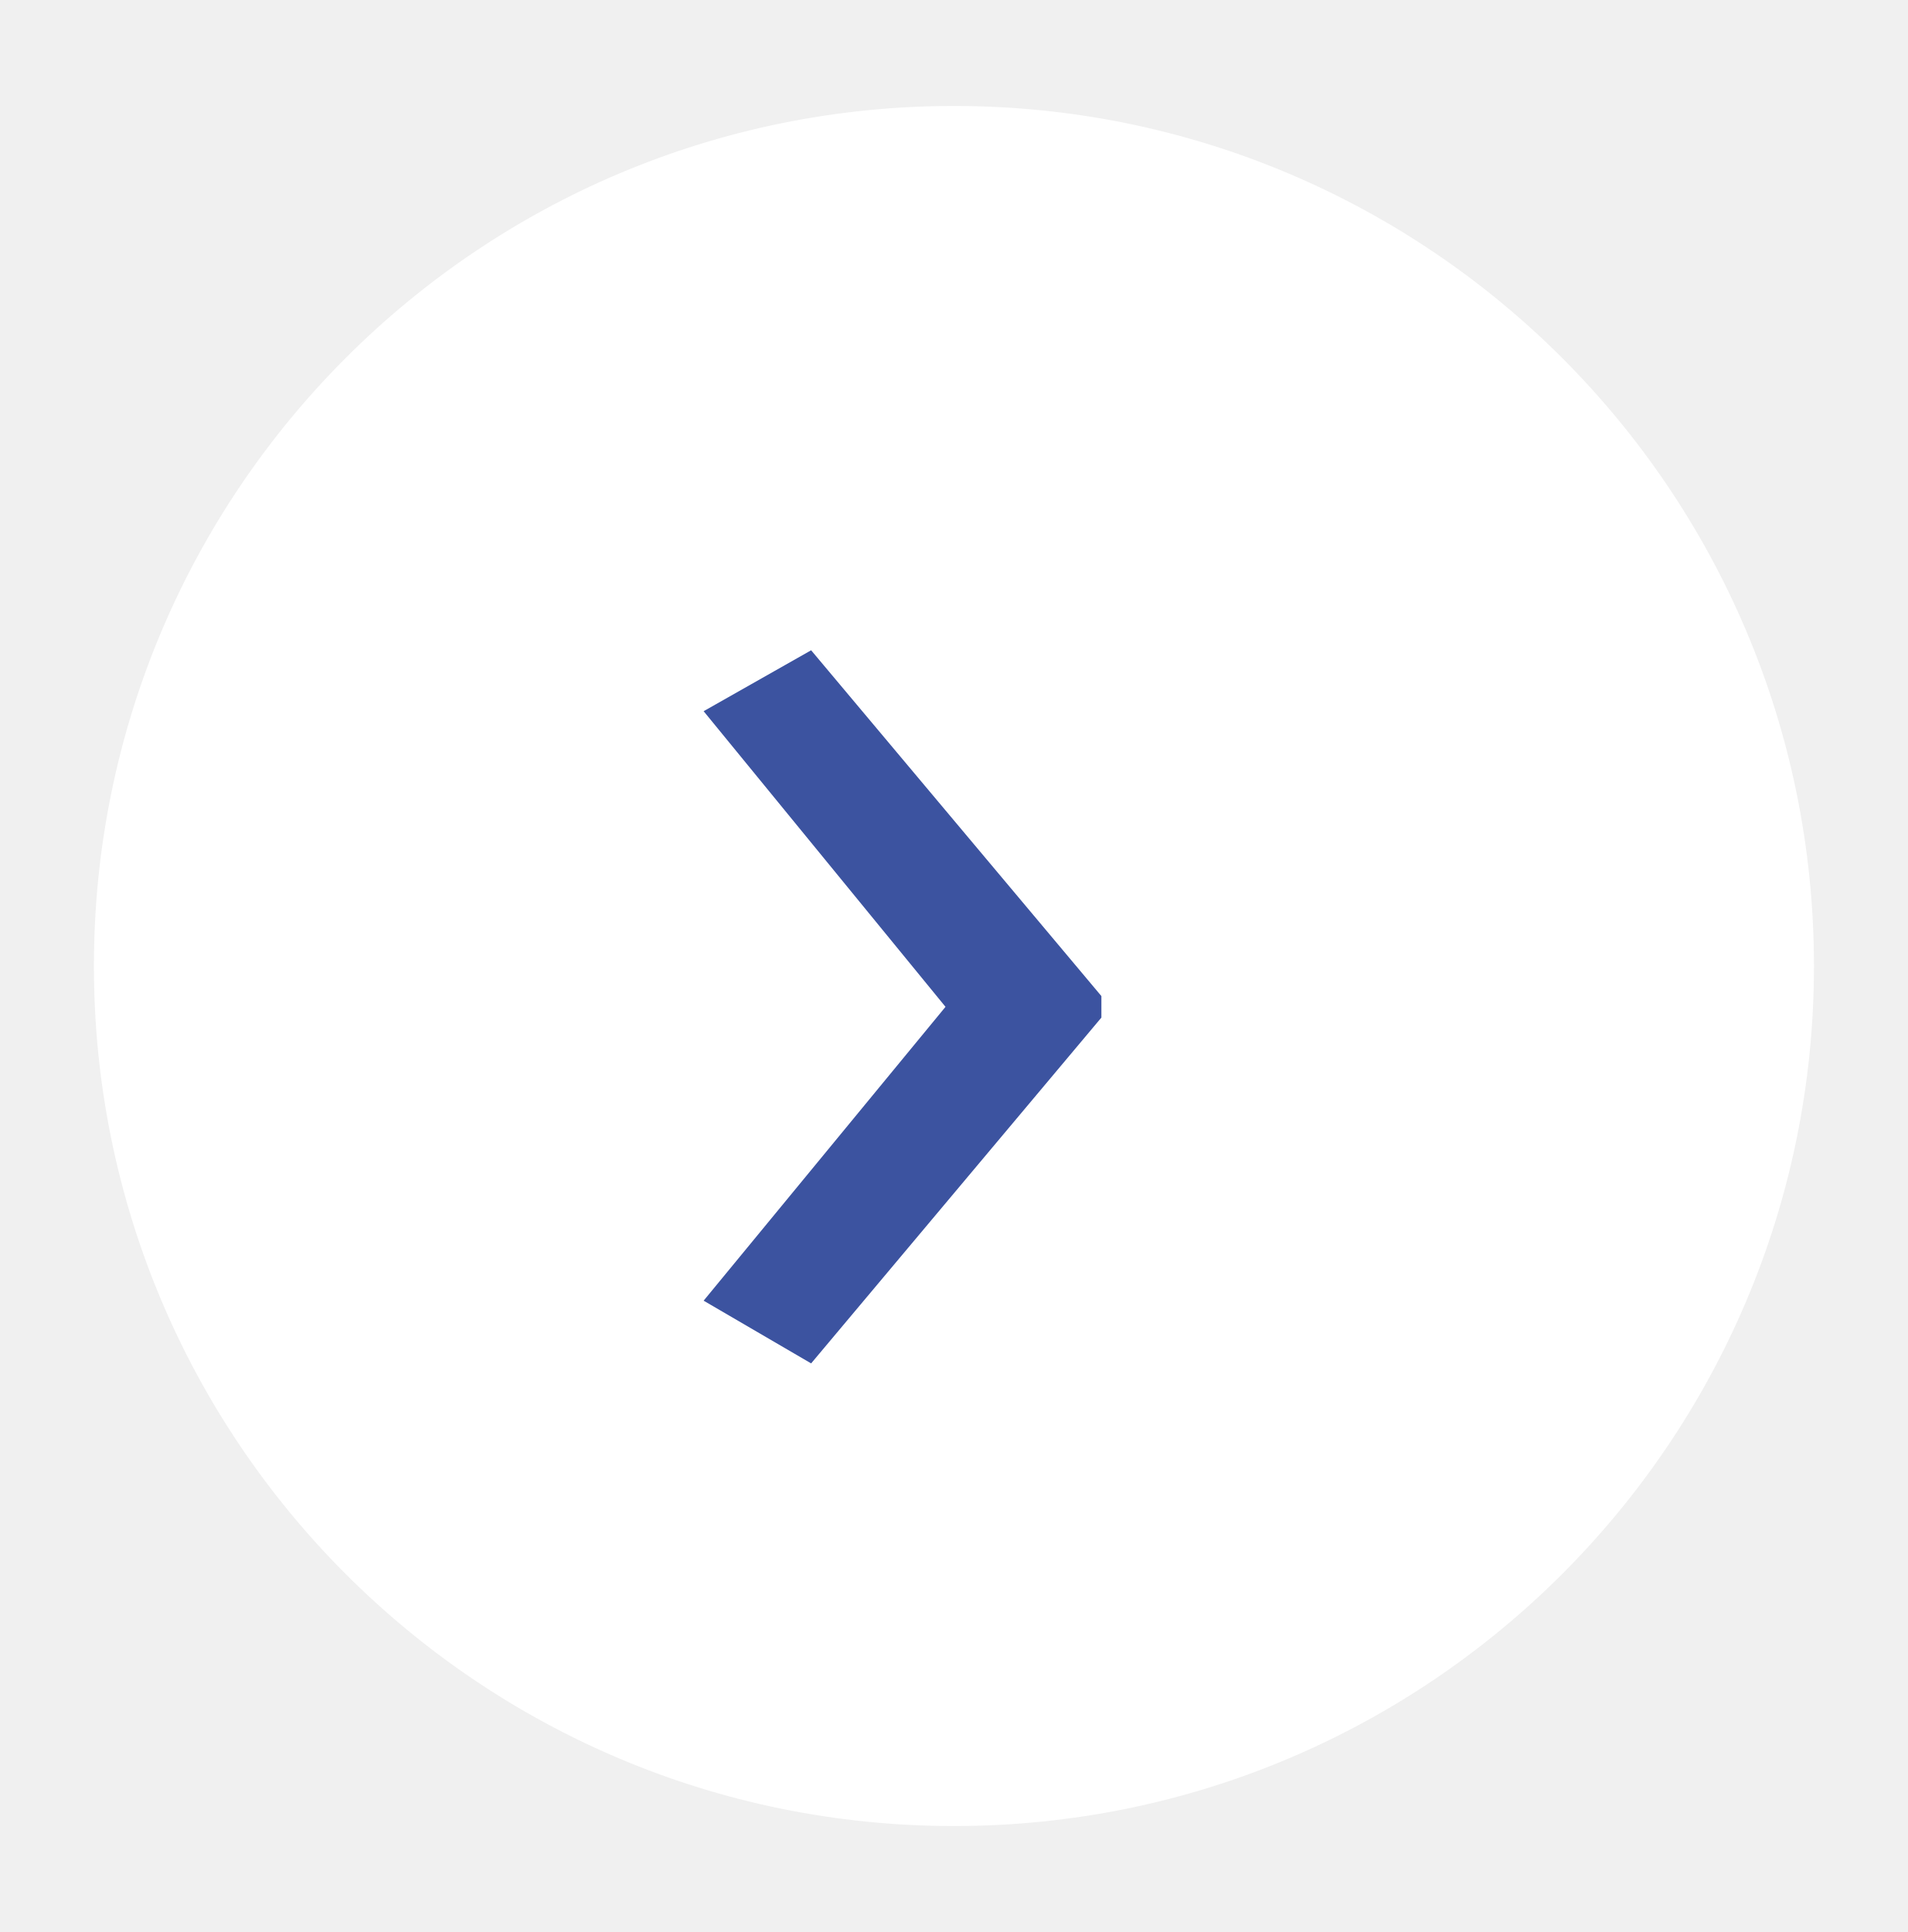
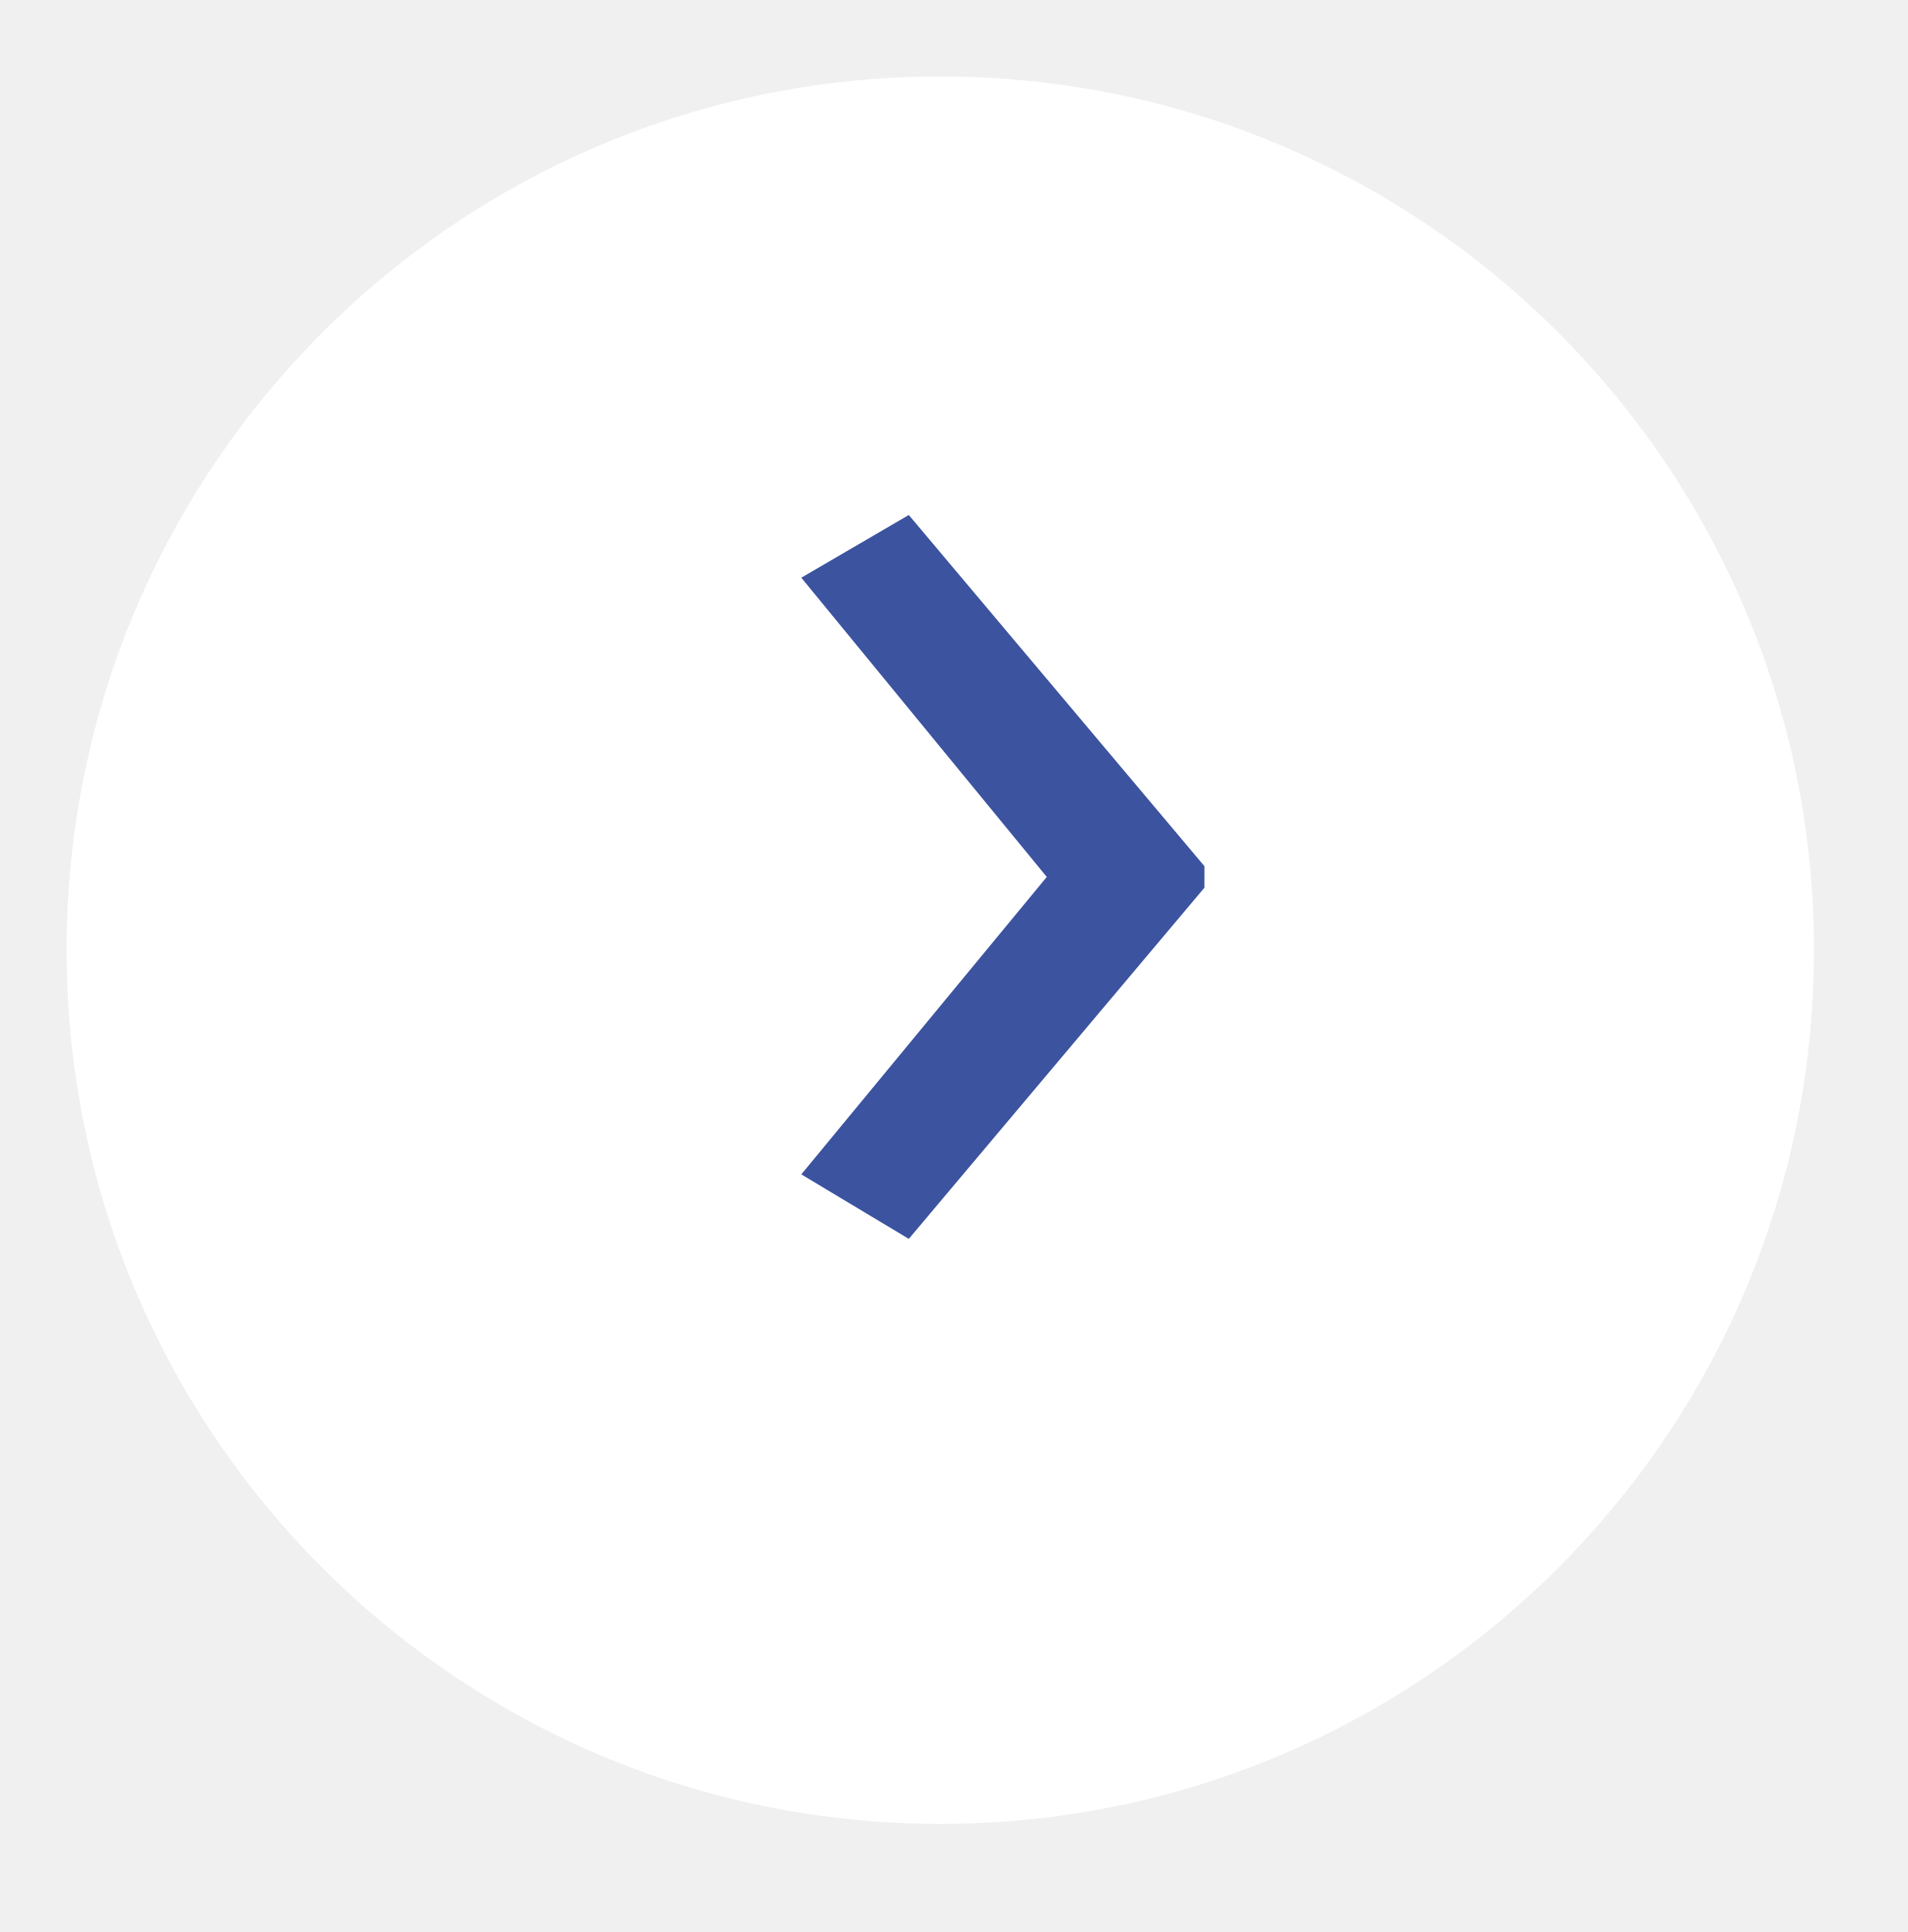
<svg xmlns="http://www.w3.org/2000/svg" version="1.1" id="Layer_1" x="0px" y="0px" width="16.638px" height="16.848px" viewBox="0 0 16.638 16.848" enable-background="new 0 0 16.638 16.848" xml:space="preserve">
  <g>
-     <circle fill="#FFFFFF" cx="8.319" cy="8.424" r="7.5" />
-     <text transform="matrix(1 0 0 1 5.558 12.7332)" fill="#3C53A0" font-family="'OpenSans-Bold'" font-size="15">›</text>
+     <circle fill="#FFFFFF" cx="8.2" cy="8.286" r="7.619" />
+     <text transform="matrix(1 0 0 1 6.3942 11.6629)" fill="#3C53A0" font-family="'OpenSans-Bold'" font-size="15.239">›</text>
  </g>
</svg>
